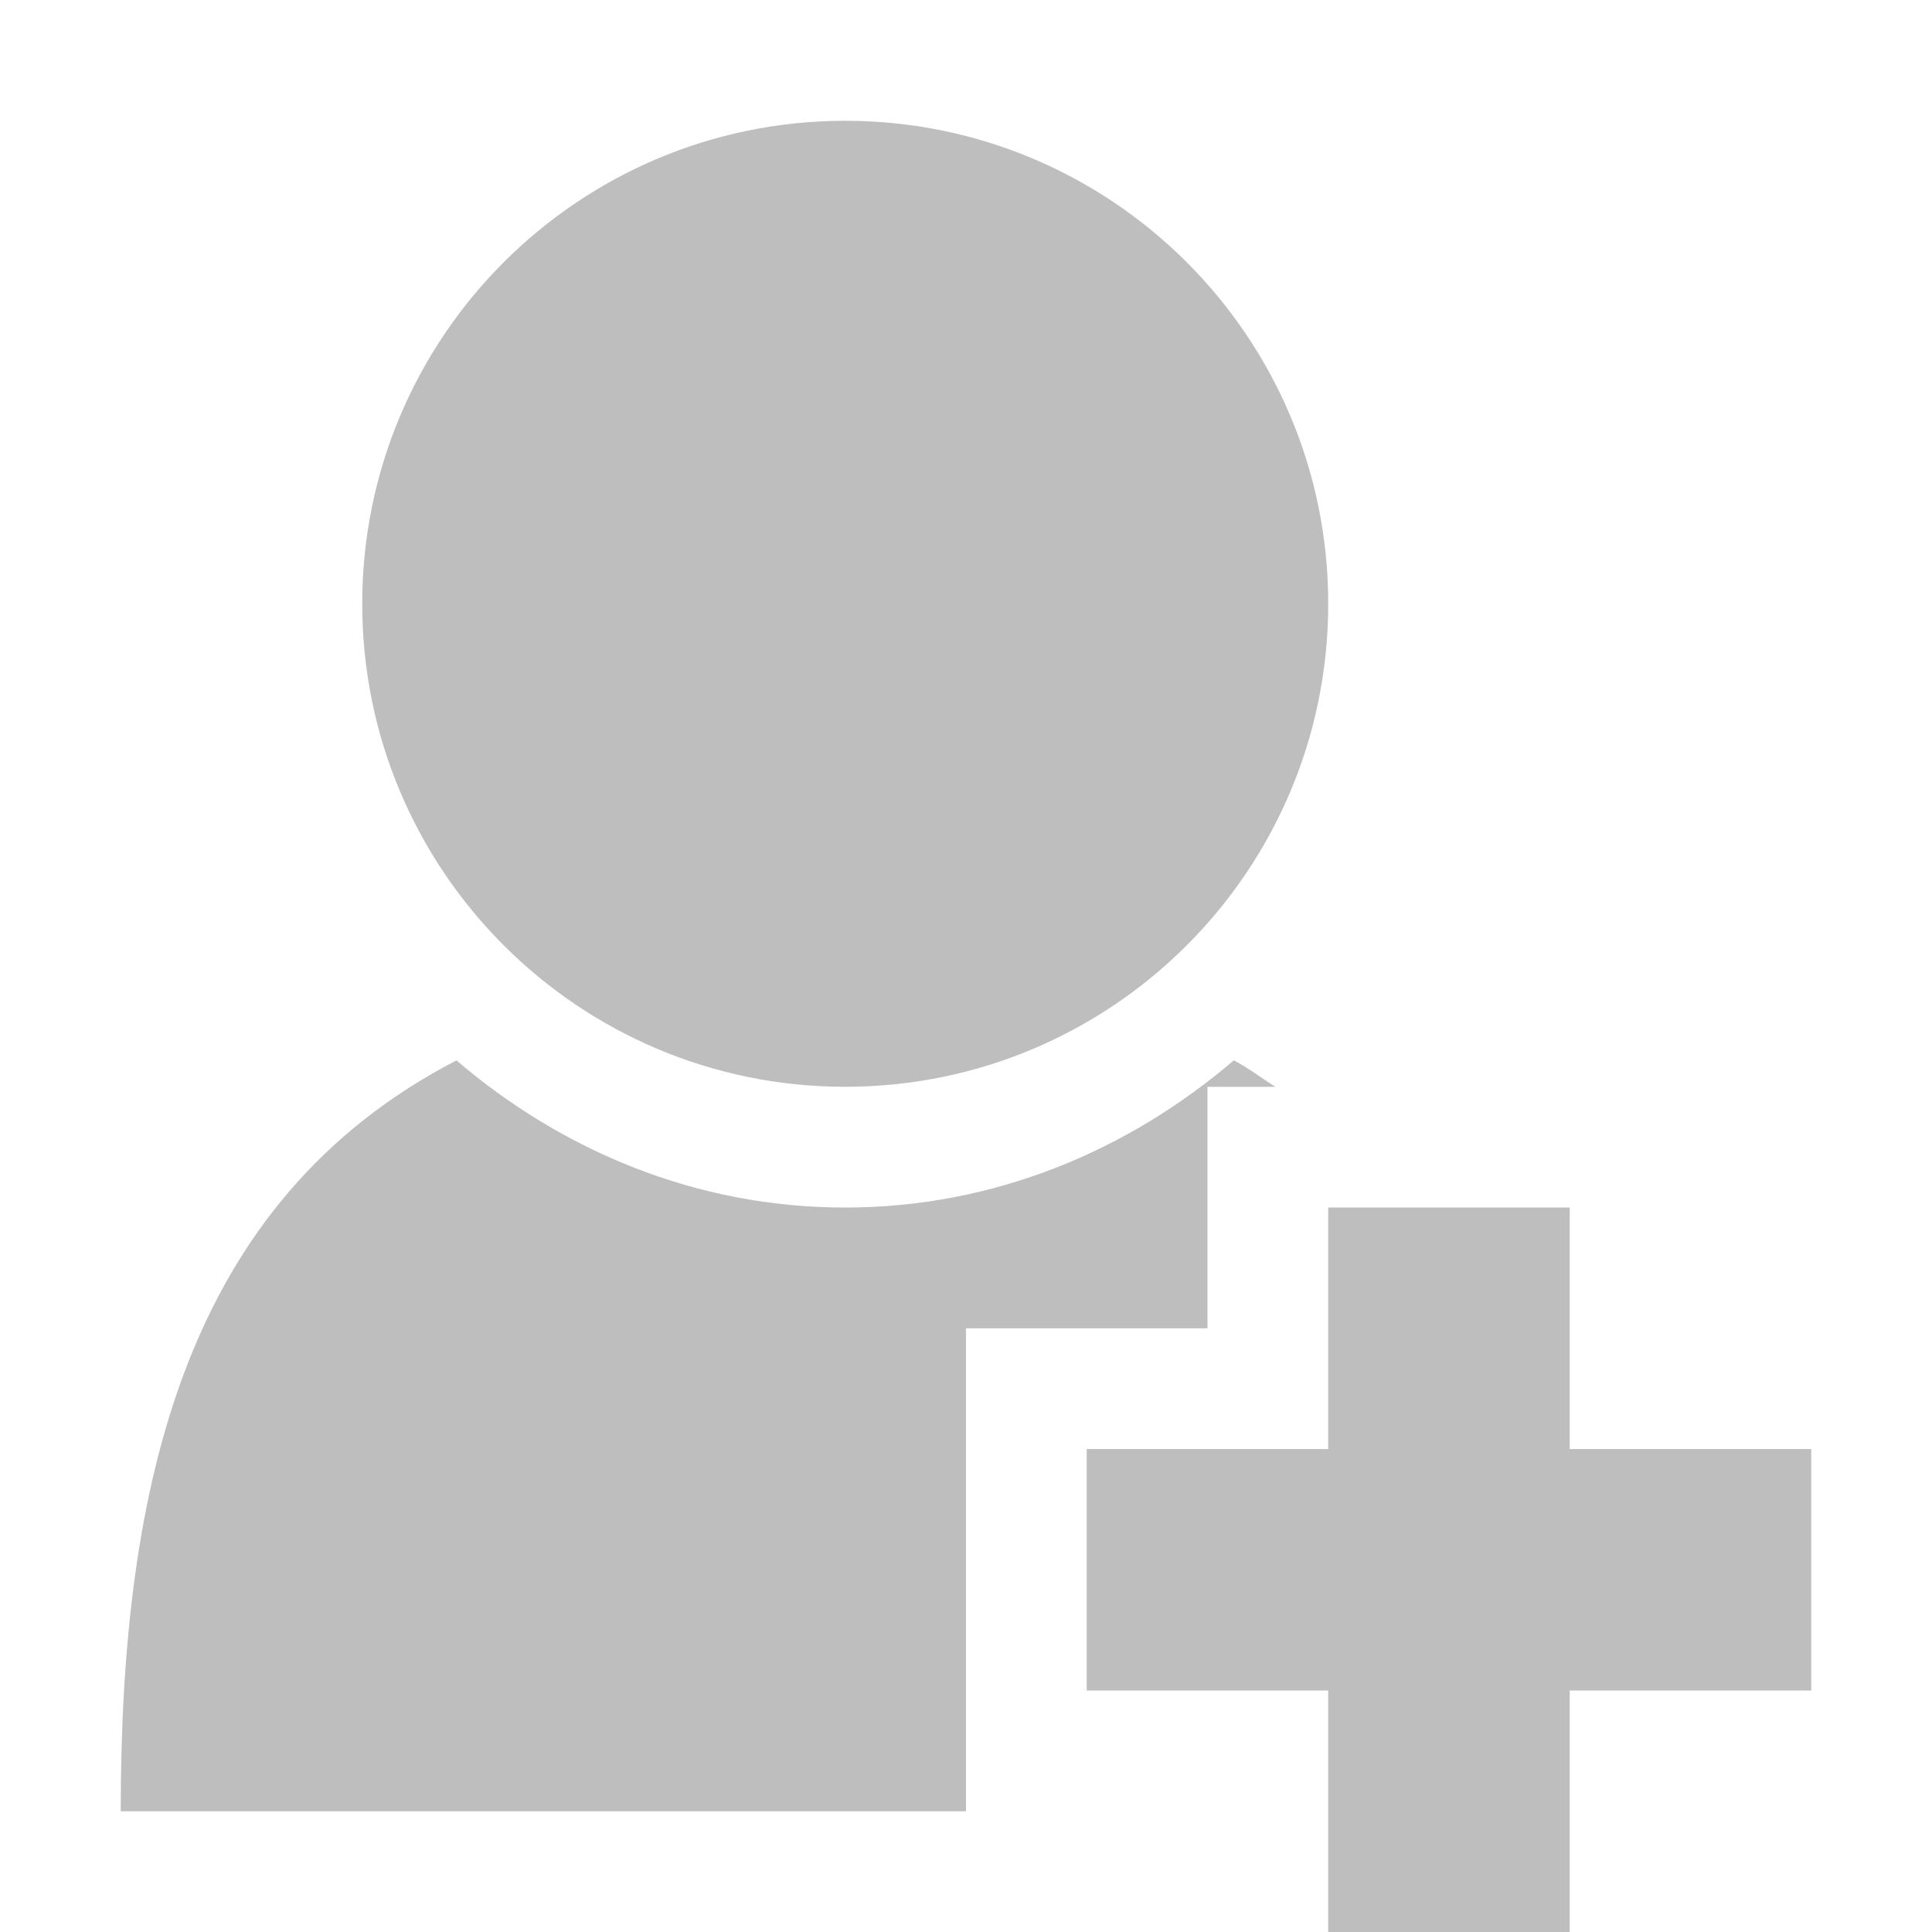
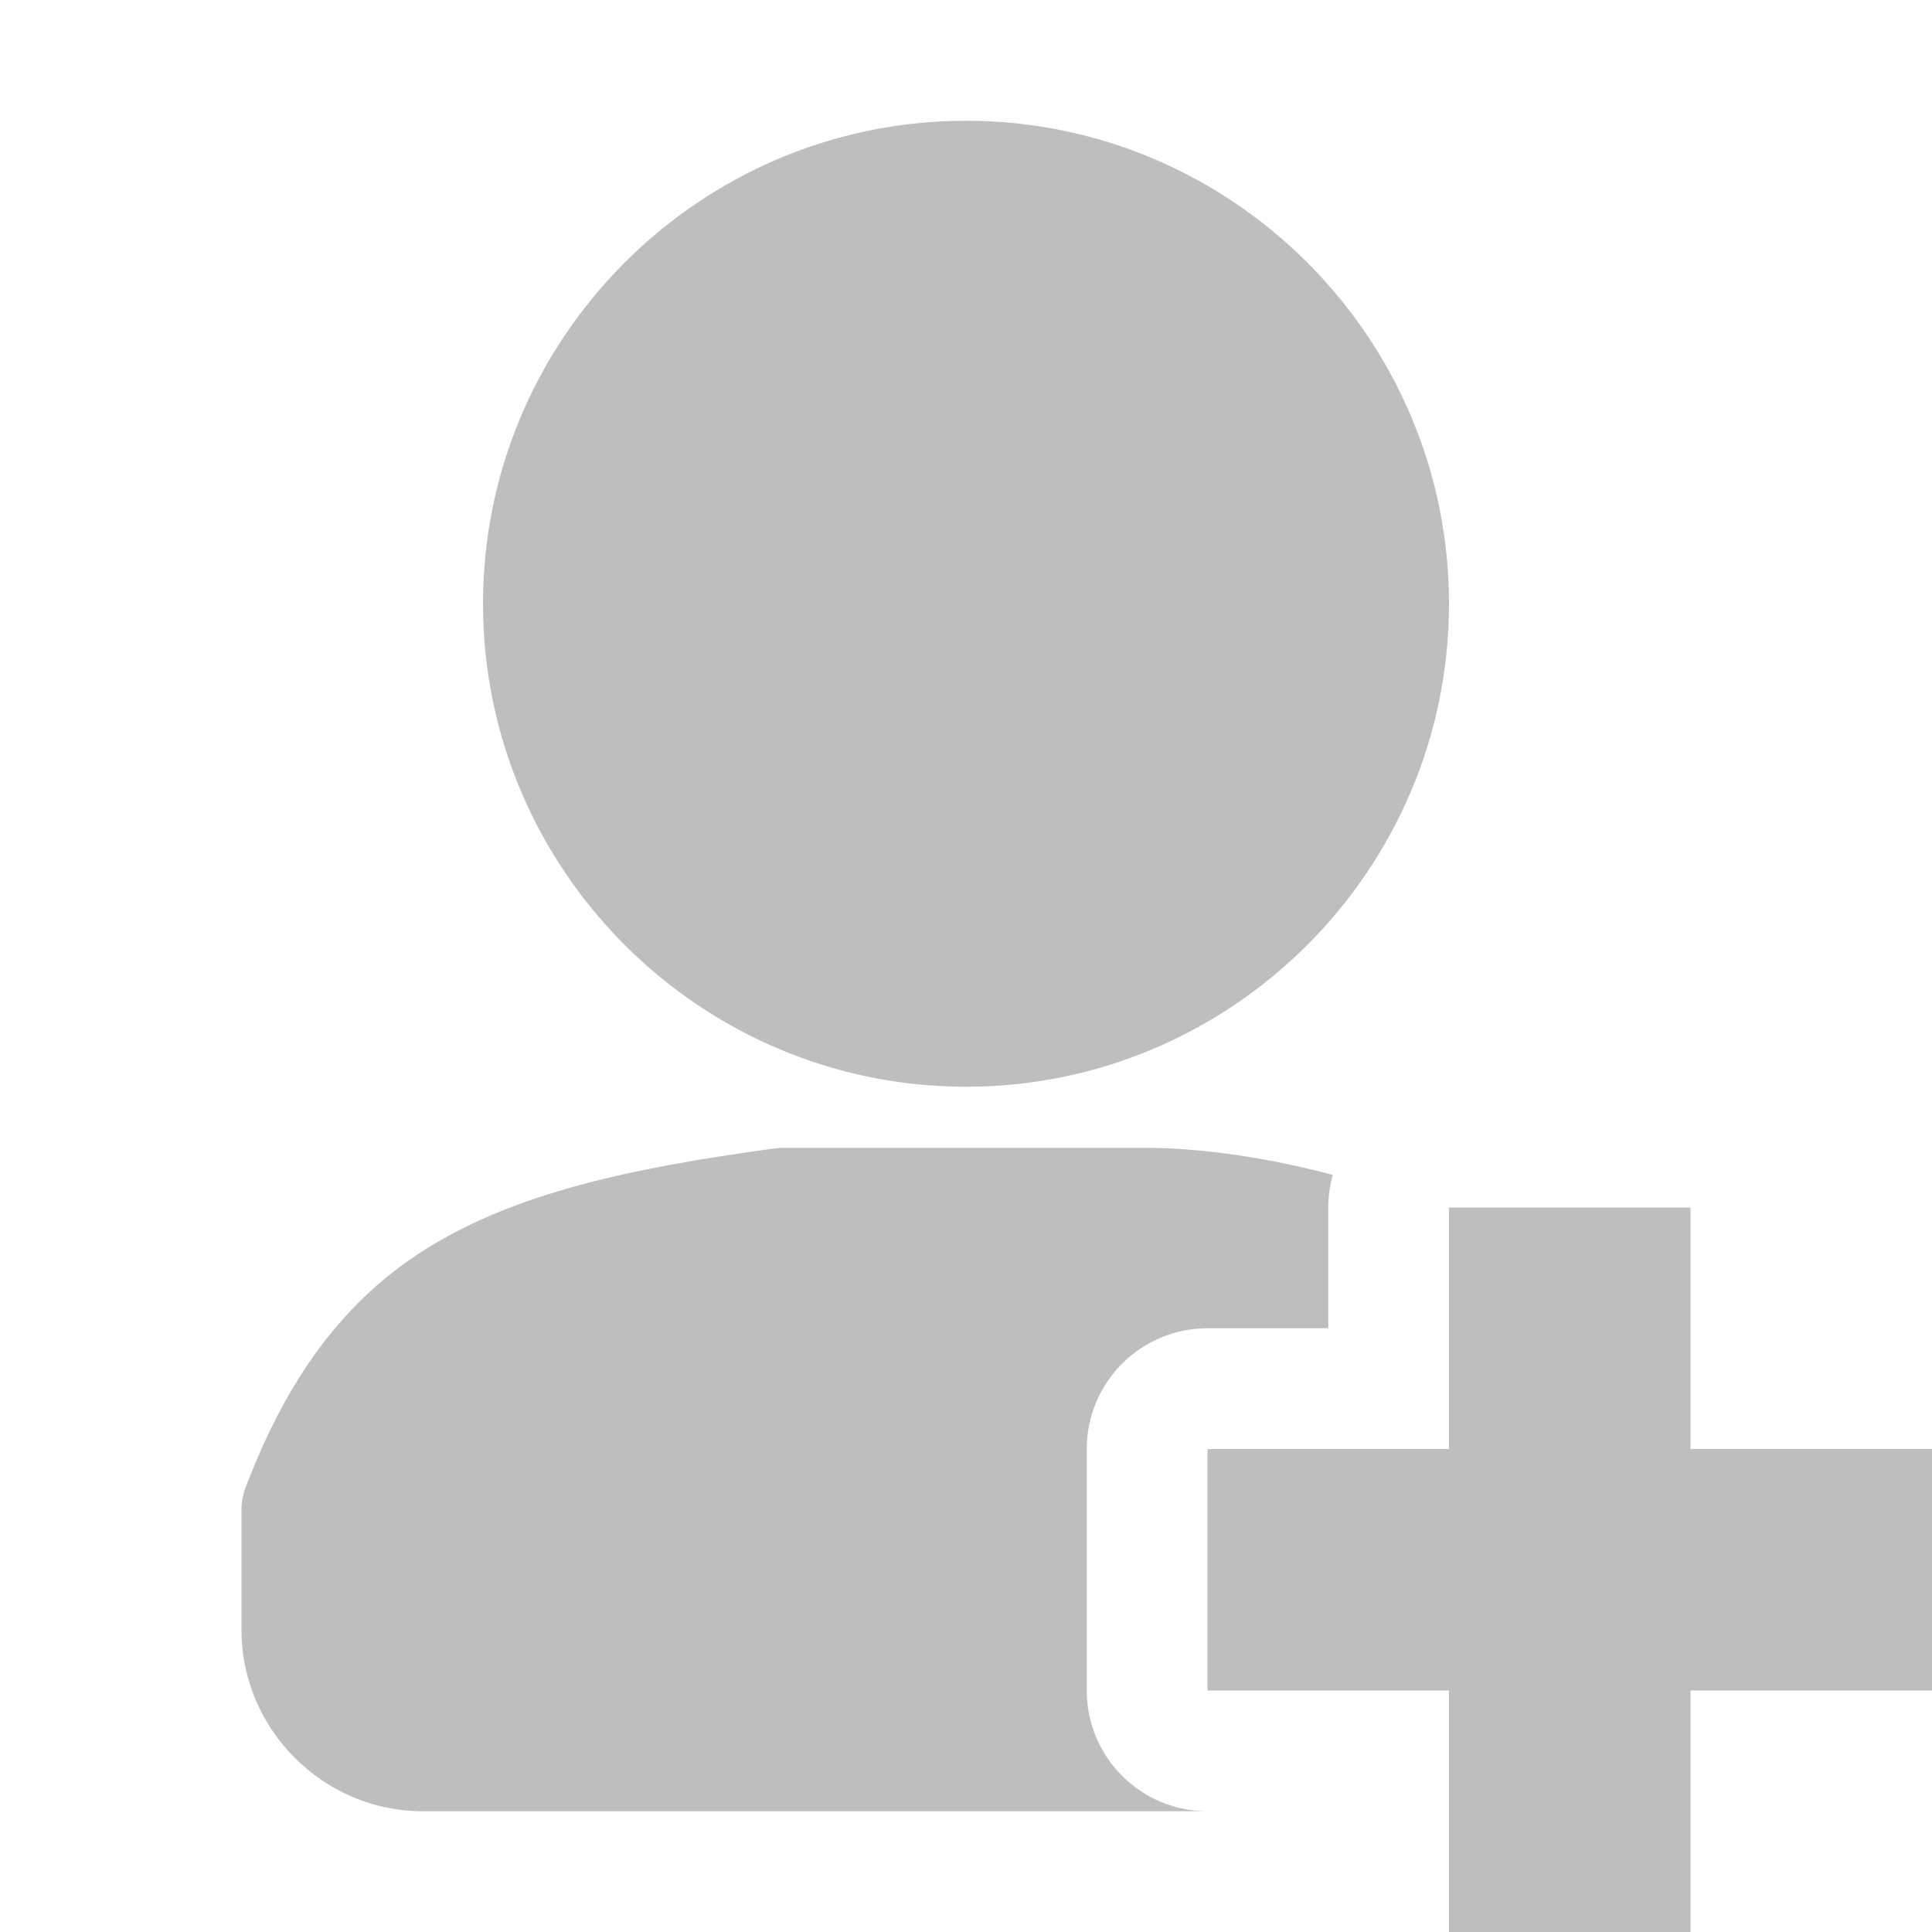
<svg xmlns="http://www.w3.org/2000/svg" xmlns:ns1="http://www.openswatchbook.org/uri/2009/osb" width="16" version="1.1" style="enable-background:new" id="svg7384" height="16">
  <defs id="defs7386">
    <linearGradient ns1:paint="solid" id="linearGradient5606">
      <stop style="stop-color:#000000;stop-opacity:1;" offset="0" id="stop5608" />
    </linearGradient>
    <filter style="color-interpolation-filters:sRGB" id="filter7554">
      <feBlend mode="darken" in2="BackgroundImage" id="feBlend7556" />
    </filter>
  </defs>
  <g transform="translate(-421.0002,-23.99664)" style="display:inline" id="layer9" />
  <g transform="translate(-421.0002,-23.99664)" style="display:inline;filter:url(#filter7554)" id="layer10" />
  <g transform="translate(-180,-640.9966)" style="display:inline" id="layer1" />
  <g transform="translate(-421.0002,-23.99664)" style="display:inline" id="layer14" />
  <g transform="translate(-421.0002,-23.99664)" style="display:inline" id="layer15" />
  <g transform="translate(-421.0002,-23.99664)" style="display:inline" id="g71291" />
  <g transform="translate(-180,-490.9966)" style="display:inline" id="layer2" />
  <g transform="translate(-180,-490.9966)" style="display:inline" id="g6058" />
-   <g transform="translate(-422.0002,-23.99664)" style="display:inline" id="layer12">
-     <path style="color:#bebebe;display:inline;overflow:visible;visibility:visible;fill:#bebebe;fill-opacity:1;fill-rule:nonzero;stroke:none;stroke-width:1;marker:none;enable-background:accumulate" id="path6751-4-4" d="m 429,24.997 c -2.209,0 -4,1.791 -4,4 0,2.209 1.791,4 4,4 2.209,0 4,-1.791 4,-4 0,-2.209 -1.791,-4 -4,-4 z m -3.219,7.781 c -2.249,1.165 -2.781,3.512 -2.781,6.219 l 7,0 0,-1 0,-2 0,-1 1,0 1,0 0,-1 0,-1 0.562,0 c -0.116,-0.073 -0.217,-0.153 -0.344,-0.219 -0.875,0.748 -1.985,1.219 -3.219,1.219 -1.234,0 -2.344,-0.471 -3.219,-1.219 z m 7.219,1.219 0,2 -2,0 0,2 2,0 0,2 2,0 0,-2 2,0 0,-2 -2,0 0,-2 z" />
-     <g transform="translate(20.00002,244.9966)" style="display:inline;enable-background:new" id="g6771-2" />
-   </g>
+   <path style="color:#000000;font-style:normal;font-variant:normal;font-weight:normal;font-stretch:normal;font-size:medium;line-height:normal;font-family:sans-serif;font-variant-ligatures:normal;font-variant-position:normal;font-variant-caps:normal;font-variant-numeric:normal;font-variant-alternates:normal;font-feature-settings:normal;text-indent:0;text-align:start;text-decoration:none;text-decoration-line:none;text-decoration-style:solid;text-decoration-color:#000000;letter-spacing:normal;word-spacing:normal;text-transform:none;writing-mode:lr-tb;direction:ltr;text-orientation:mixed;dominant-baseline:auto;baseline-shift:baseline;text-anchor:start;white-space:normal;shape-padding:0;clip-rule:nonzero;display:inline;overflow:visible;visibility:visible;opacity:1;isolation:auto;mix-blend-mode:normal;color-interpolation:sRGB;color-interpolation-filters:linearRGB;solid-color:#000000;solid-opacity:1;vector-effect:none;fill:#bebebe;fill-opacity:1;fill-rule:nonzero;stroke:none;stroke-width:1;stroke-linecap:round;stroke-linejoin:round;stroke-miterlimit:4;stroke-dasharray:none;stroke-dashoffset:0;stroke-opacity:1;marker:none;color-rendering:auto;image-rendering:auto;shape-rendering:auto;text-rendering:auto;enable-background:accumulate" d="M 8,1 C 5.797,1 4,2.797 4,5 4,7.203 5.797,9 8,9 10.203,9 12,7.203 12,5 12,2.797 10.203,1 8,1 Z M 6.486,9.506 c -0.022,-1.73e-4 -0.044,0.001 -0.066,0.004 C 5.18,9.678 4.276,9.887 3.559,10.324 2.842,10.761 2.371,11.429 2.033,12.322 2.011,12.379 2,12.439 2,12.5 v 1 C 2,14.322 2.678,15 3.5,15 H 8 10 C 9.448,15 9,14.552 9,14 v -2 c 5.52e-5,-0.552 0.448,-1 1,-1 h 1 v -1 c 3.4e-5,-0.091 0.013,-0.182 0.037,-0.27 C 10.491,9.585 9.959,9.51 9.518,9.506 c -0.001,-5e-6 -0.003,-5e-6 -0.004,0 z" id="path887" />
+   <path id="path2-3" style="vector-effect:none;fill:#bebebe;fill-opacity:1;stroke:none;stroke-width:2;stroke-linecap:butt;stroke-linejoin:round;stroke-miterlimit:4;stroke-dasharray:none;stroke-dashoffset:0;stroke-opacity:1;marker:none;enable-background:new" d="m 12,10 v 2 h -2 V 14 h 2 v 2 h 2 v -2 h 2 v -2 h -2 v -2 z" />
</svg>
